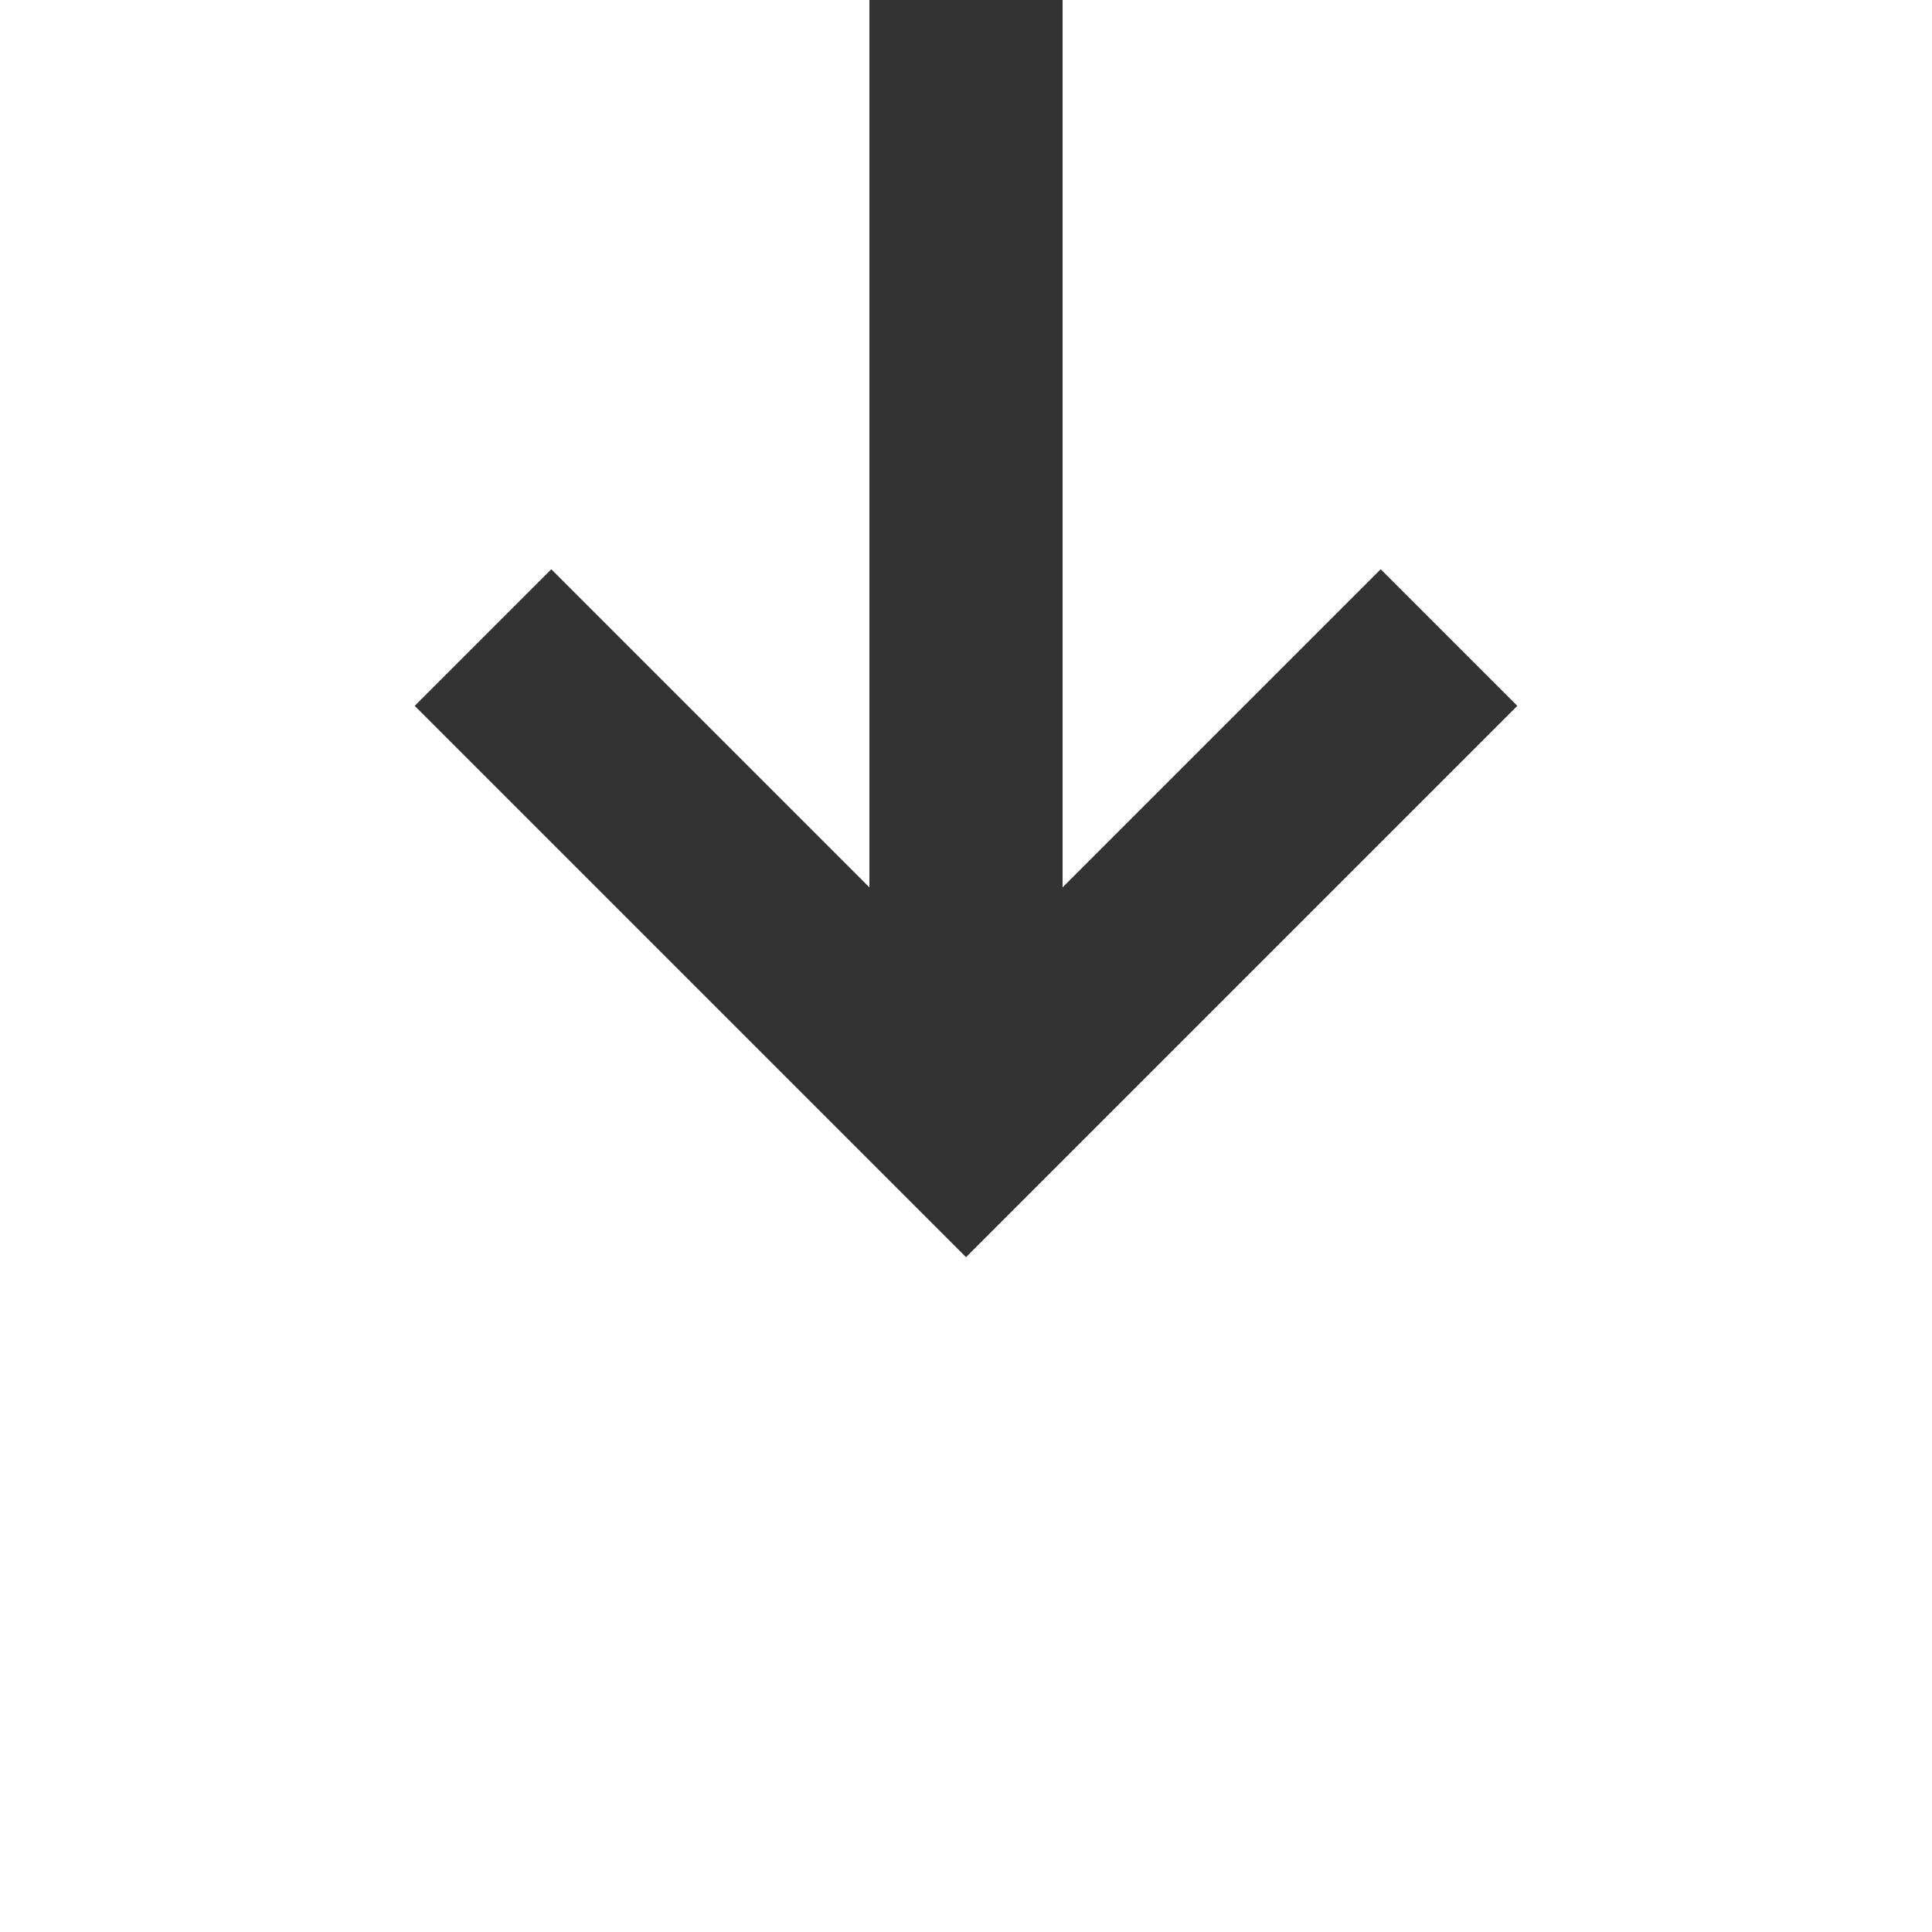
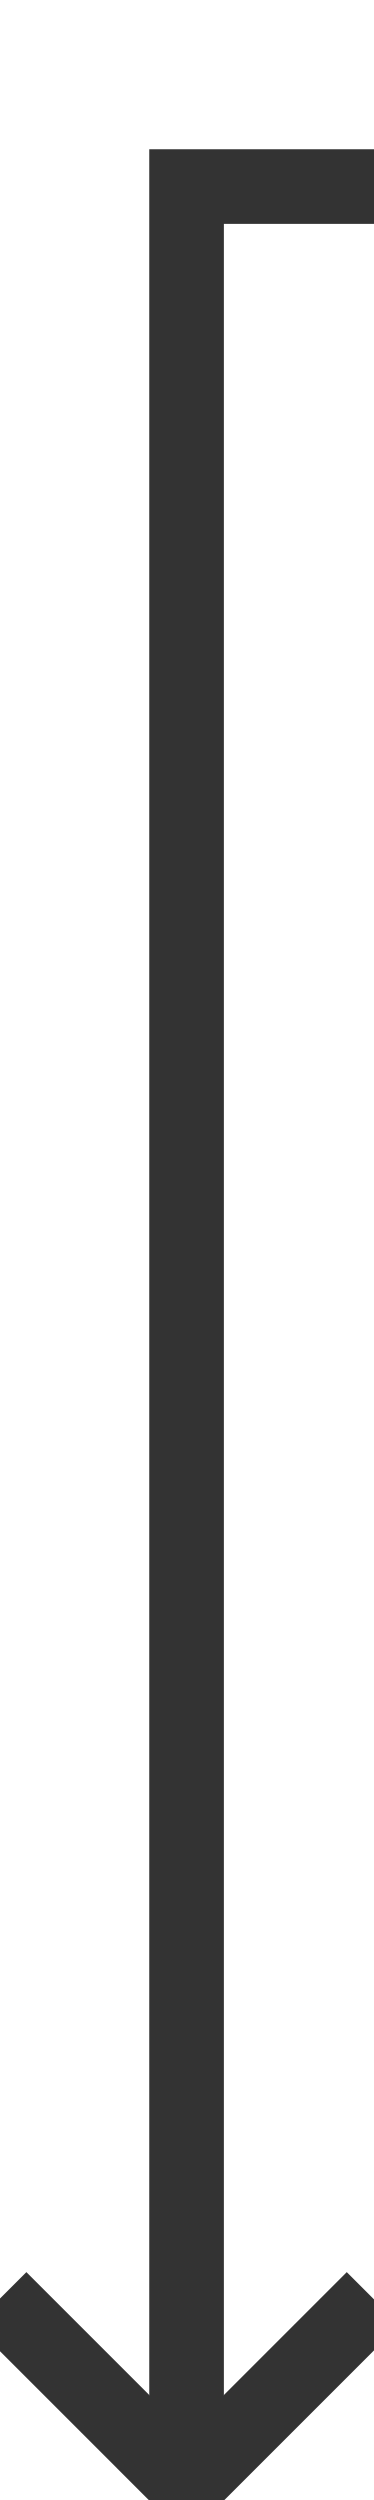
- <svg xmlns="http://www.w3.org/2000/svg" version="1.1" width="20px" height="20px" preserveAspectRatio="xMinYMid meet" viewBox="912 769  20 18">
-   <path d="M 922 755  L 922 779  " stroke-width="2" stroke="#333333" fill="none" />
-   <path d="M 926.293 773.893  L 922 778.186  L 917.707 773.893  L 916.293 775.307  L 921.293 780.307  L 922 781.014  L 922.707 780.307  L 927.707 775.307  L 926.293 773.893  Z " fill-rule="nonzero" fill="#333333" stroke="none" />
+ <svg xmlns="http://www.w3.org/2000/svg" version="1.1" width="10px" height="67px" preserveAspectRatio="xMidYMin meet" viewBox="1028 323  8 67">
+   <path d="M 1286 328  L 1032 328  L 1032 389  " stroke-width="2" stroke="#333333" fill="none" />
+   <path d="M 1036.293 383.893  L 1032 388.186  L 1027.707 383.893  L 1026.293 385.307  L 1031.293 390.307  L 1032 391.014  L 1032.707 390.307  L 1037.707 385.307  L 1036.293 383.893  Z " fill-rule="nonzero" fill="#333333" stroke="none" />
</svg>
